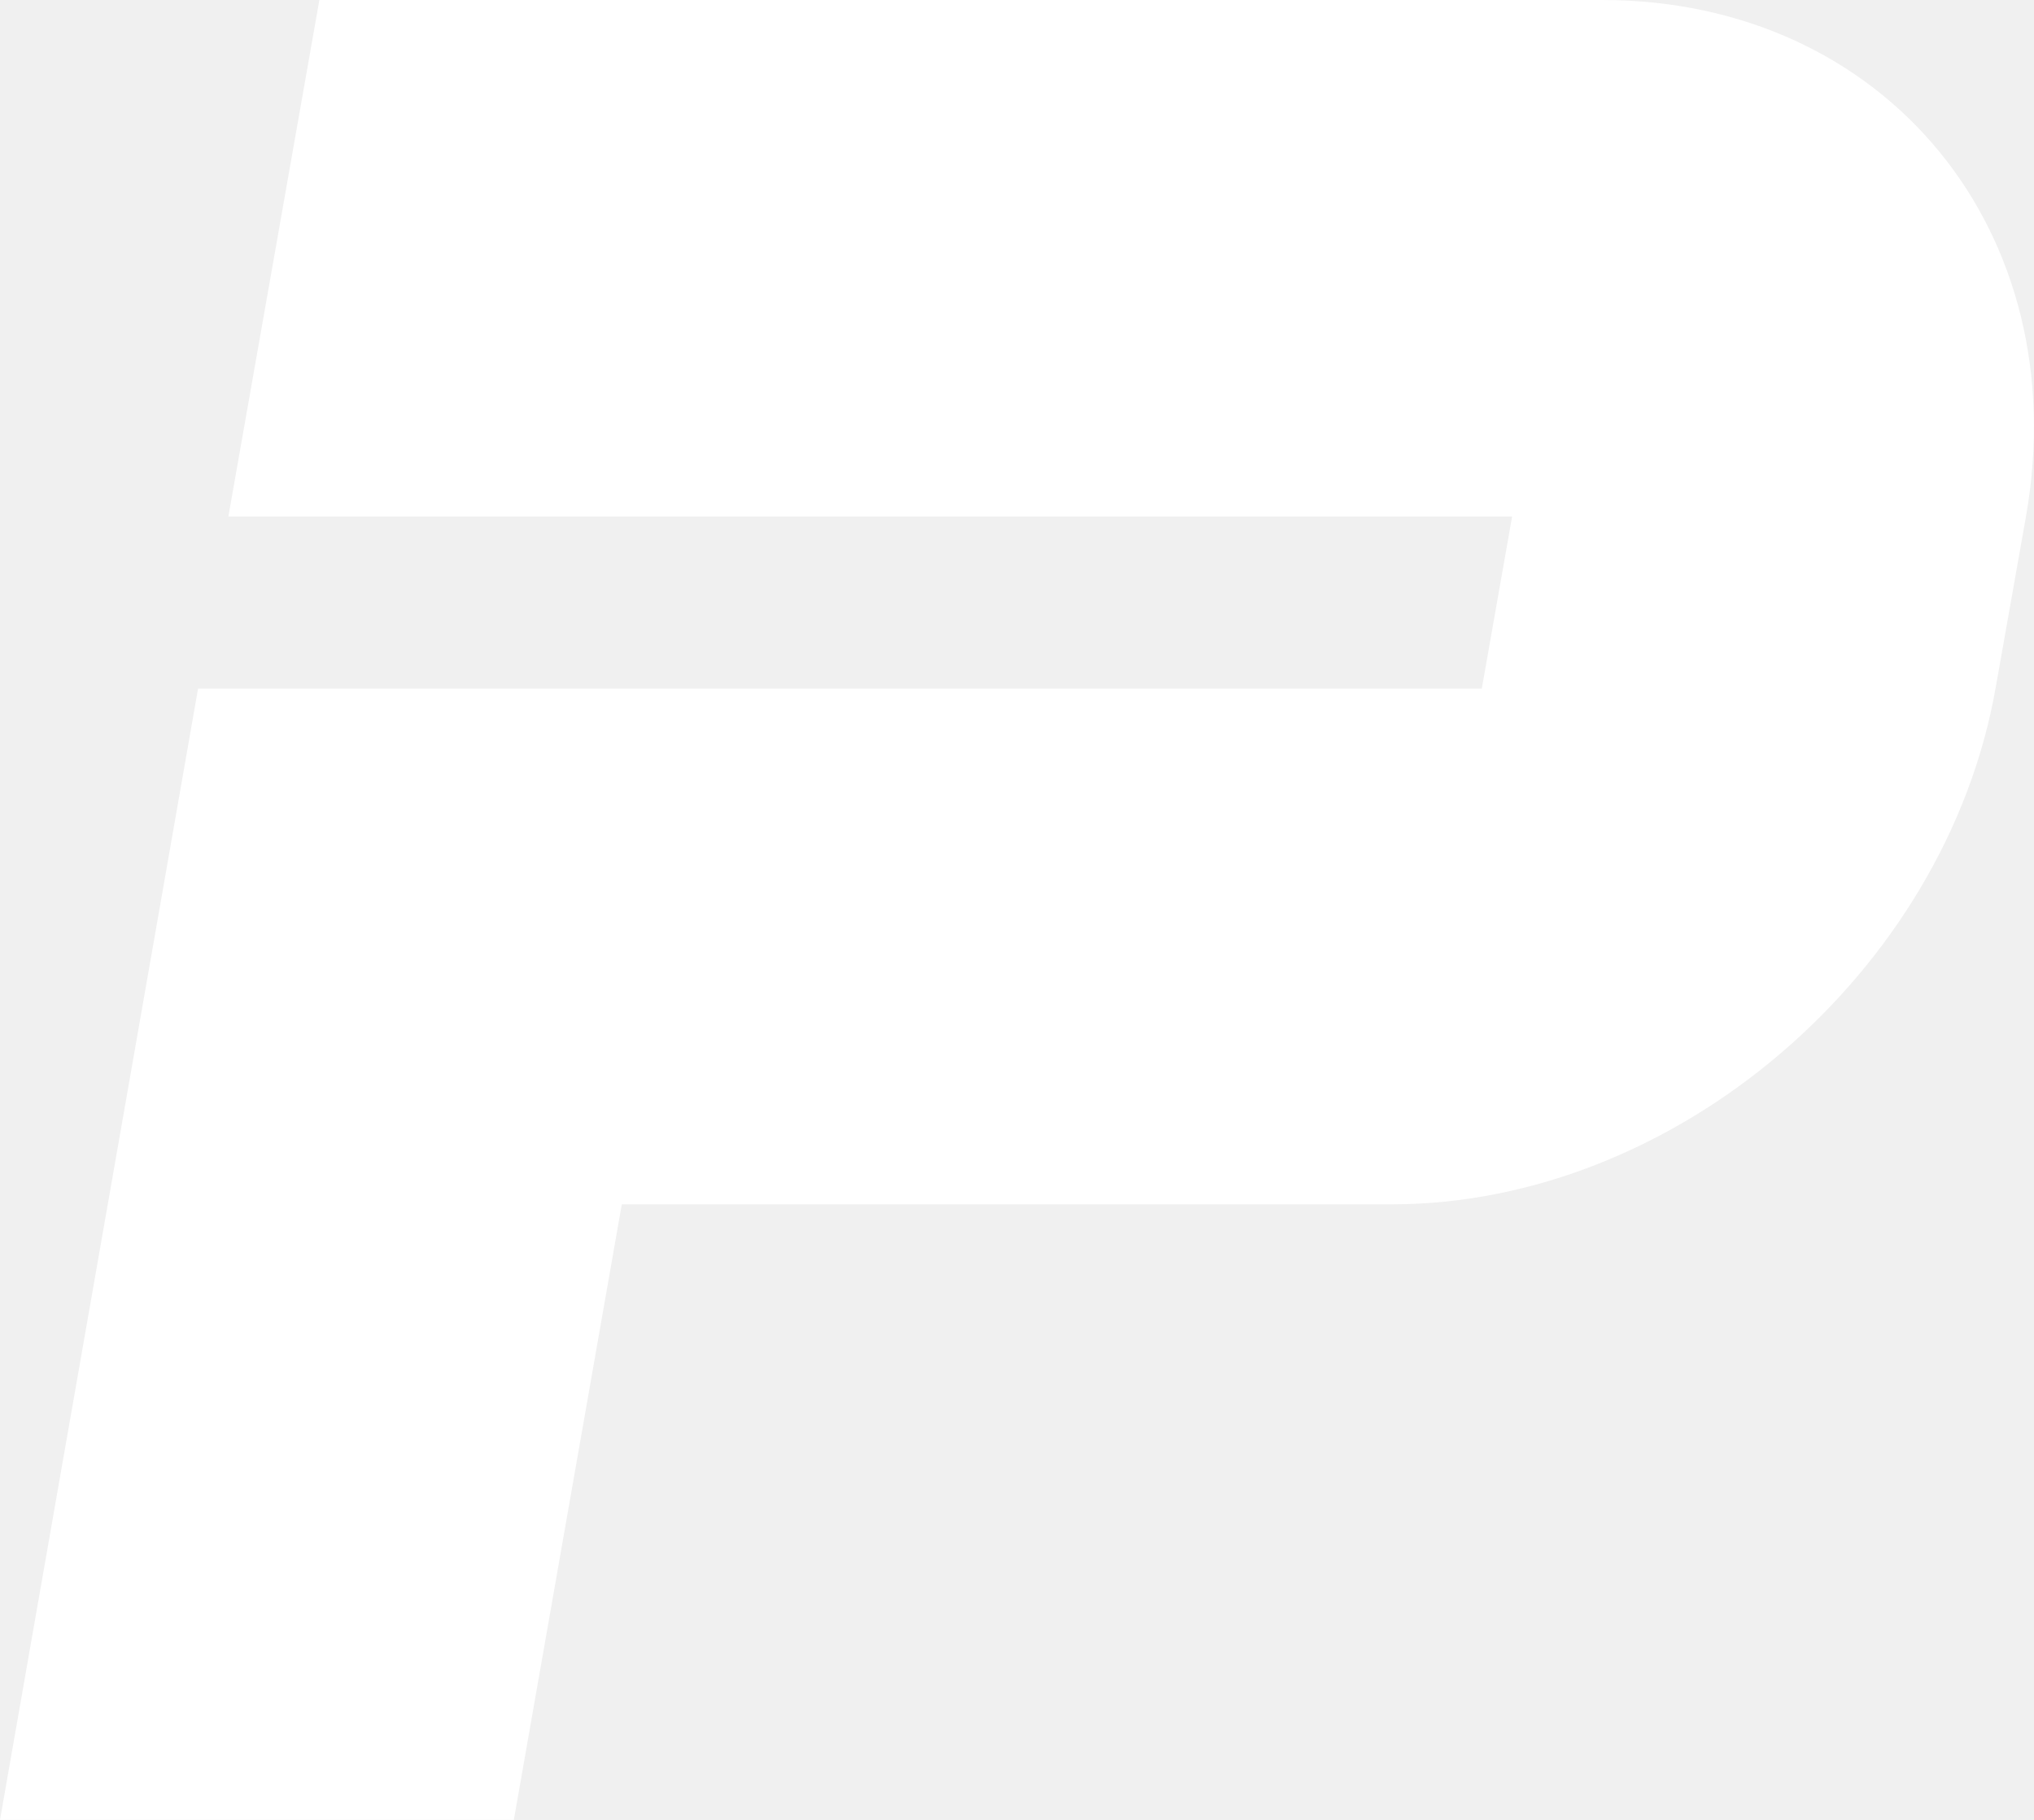
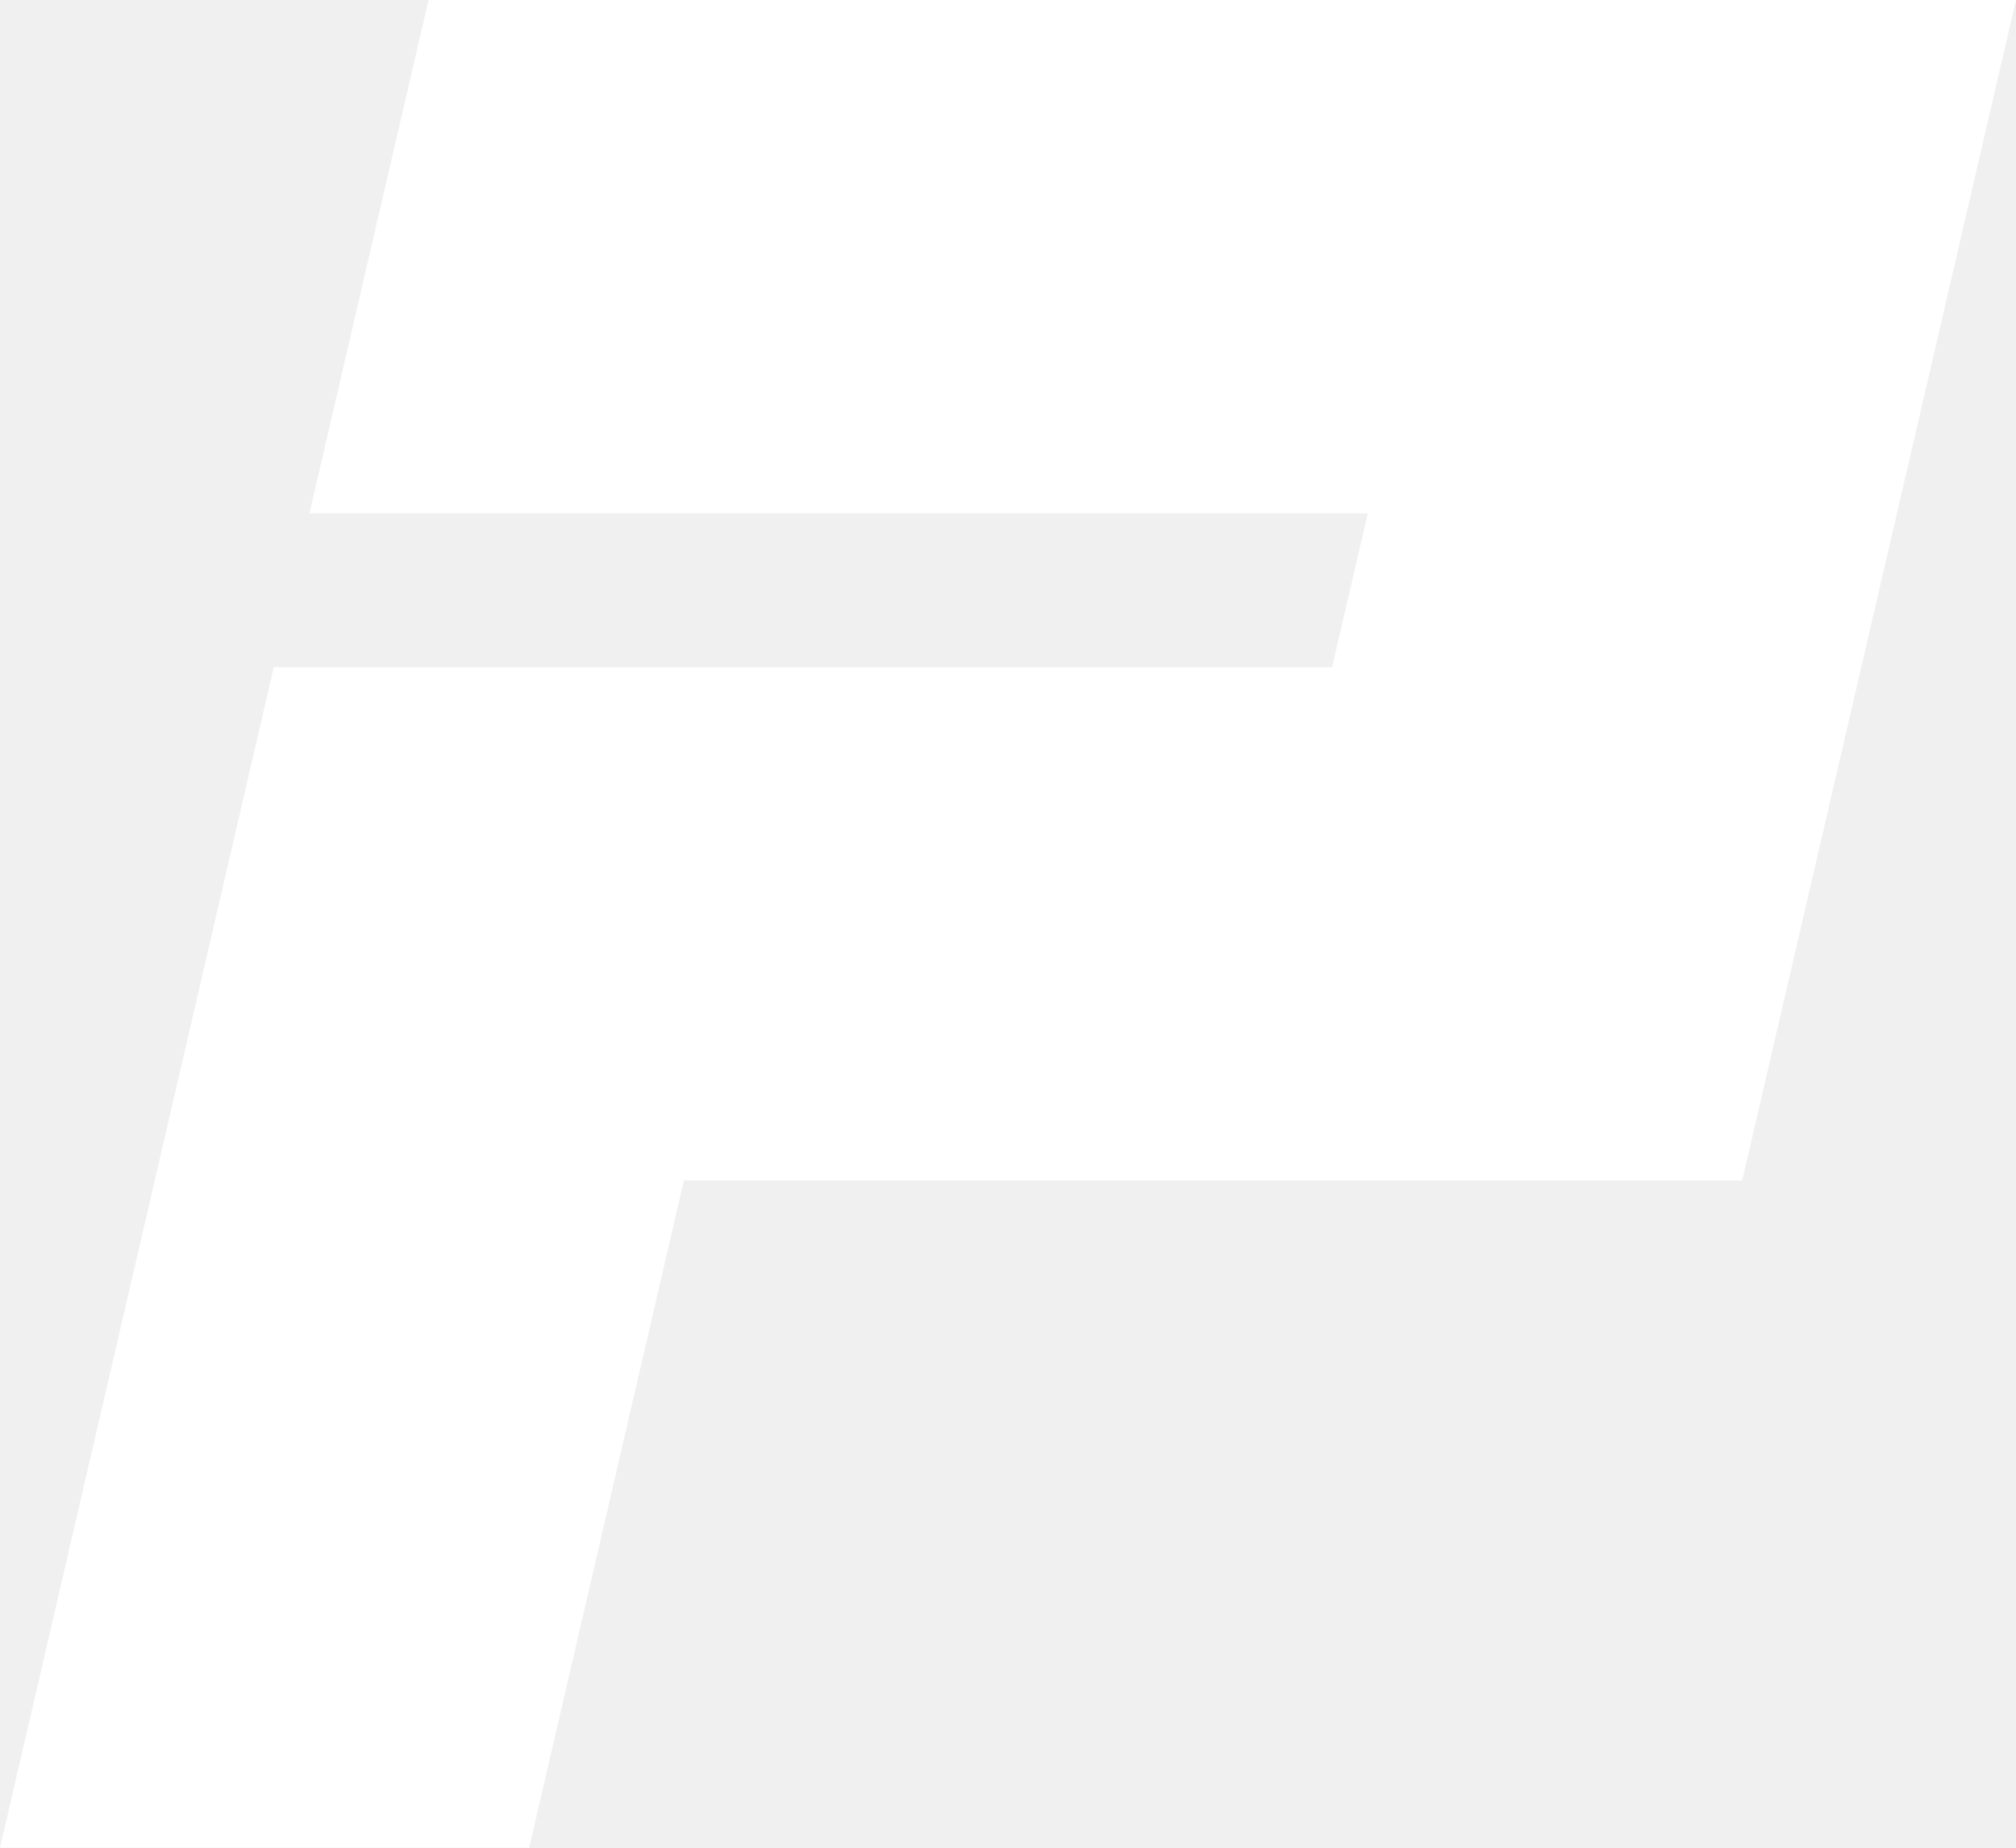
- <svg xmlns="http://www.w3.org/2000/svg" viewBox="0 0 228 204" role="img" aria-label="Pest logomark">
-   <path fill="#ffffff" d="M227.1,57.9C232.7,26,211.4,0,179.6,0H35.8L25.6,57.9h143.9l-3.4,19.3H22.2L0,204h57.6l12.1-69H156c31.8,0,62.1-26,67.7-57.9L227.1,57.9z" />
+ <svg xmlns="http://www.w3.org/2000/svg" fill="none" viewBox="0 0 240 220" role="img" aria-label="Pest logomark">
+   <path fill="#ffffff" fill-rule="evenodd" clip-rule="evenodd" d="M36.844 61.111 51.014 0H240l-32.594 140.556H81.417L62.995 220H0L32.593 79.445h125.989l4.252-18.334z" />
</svg>
